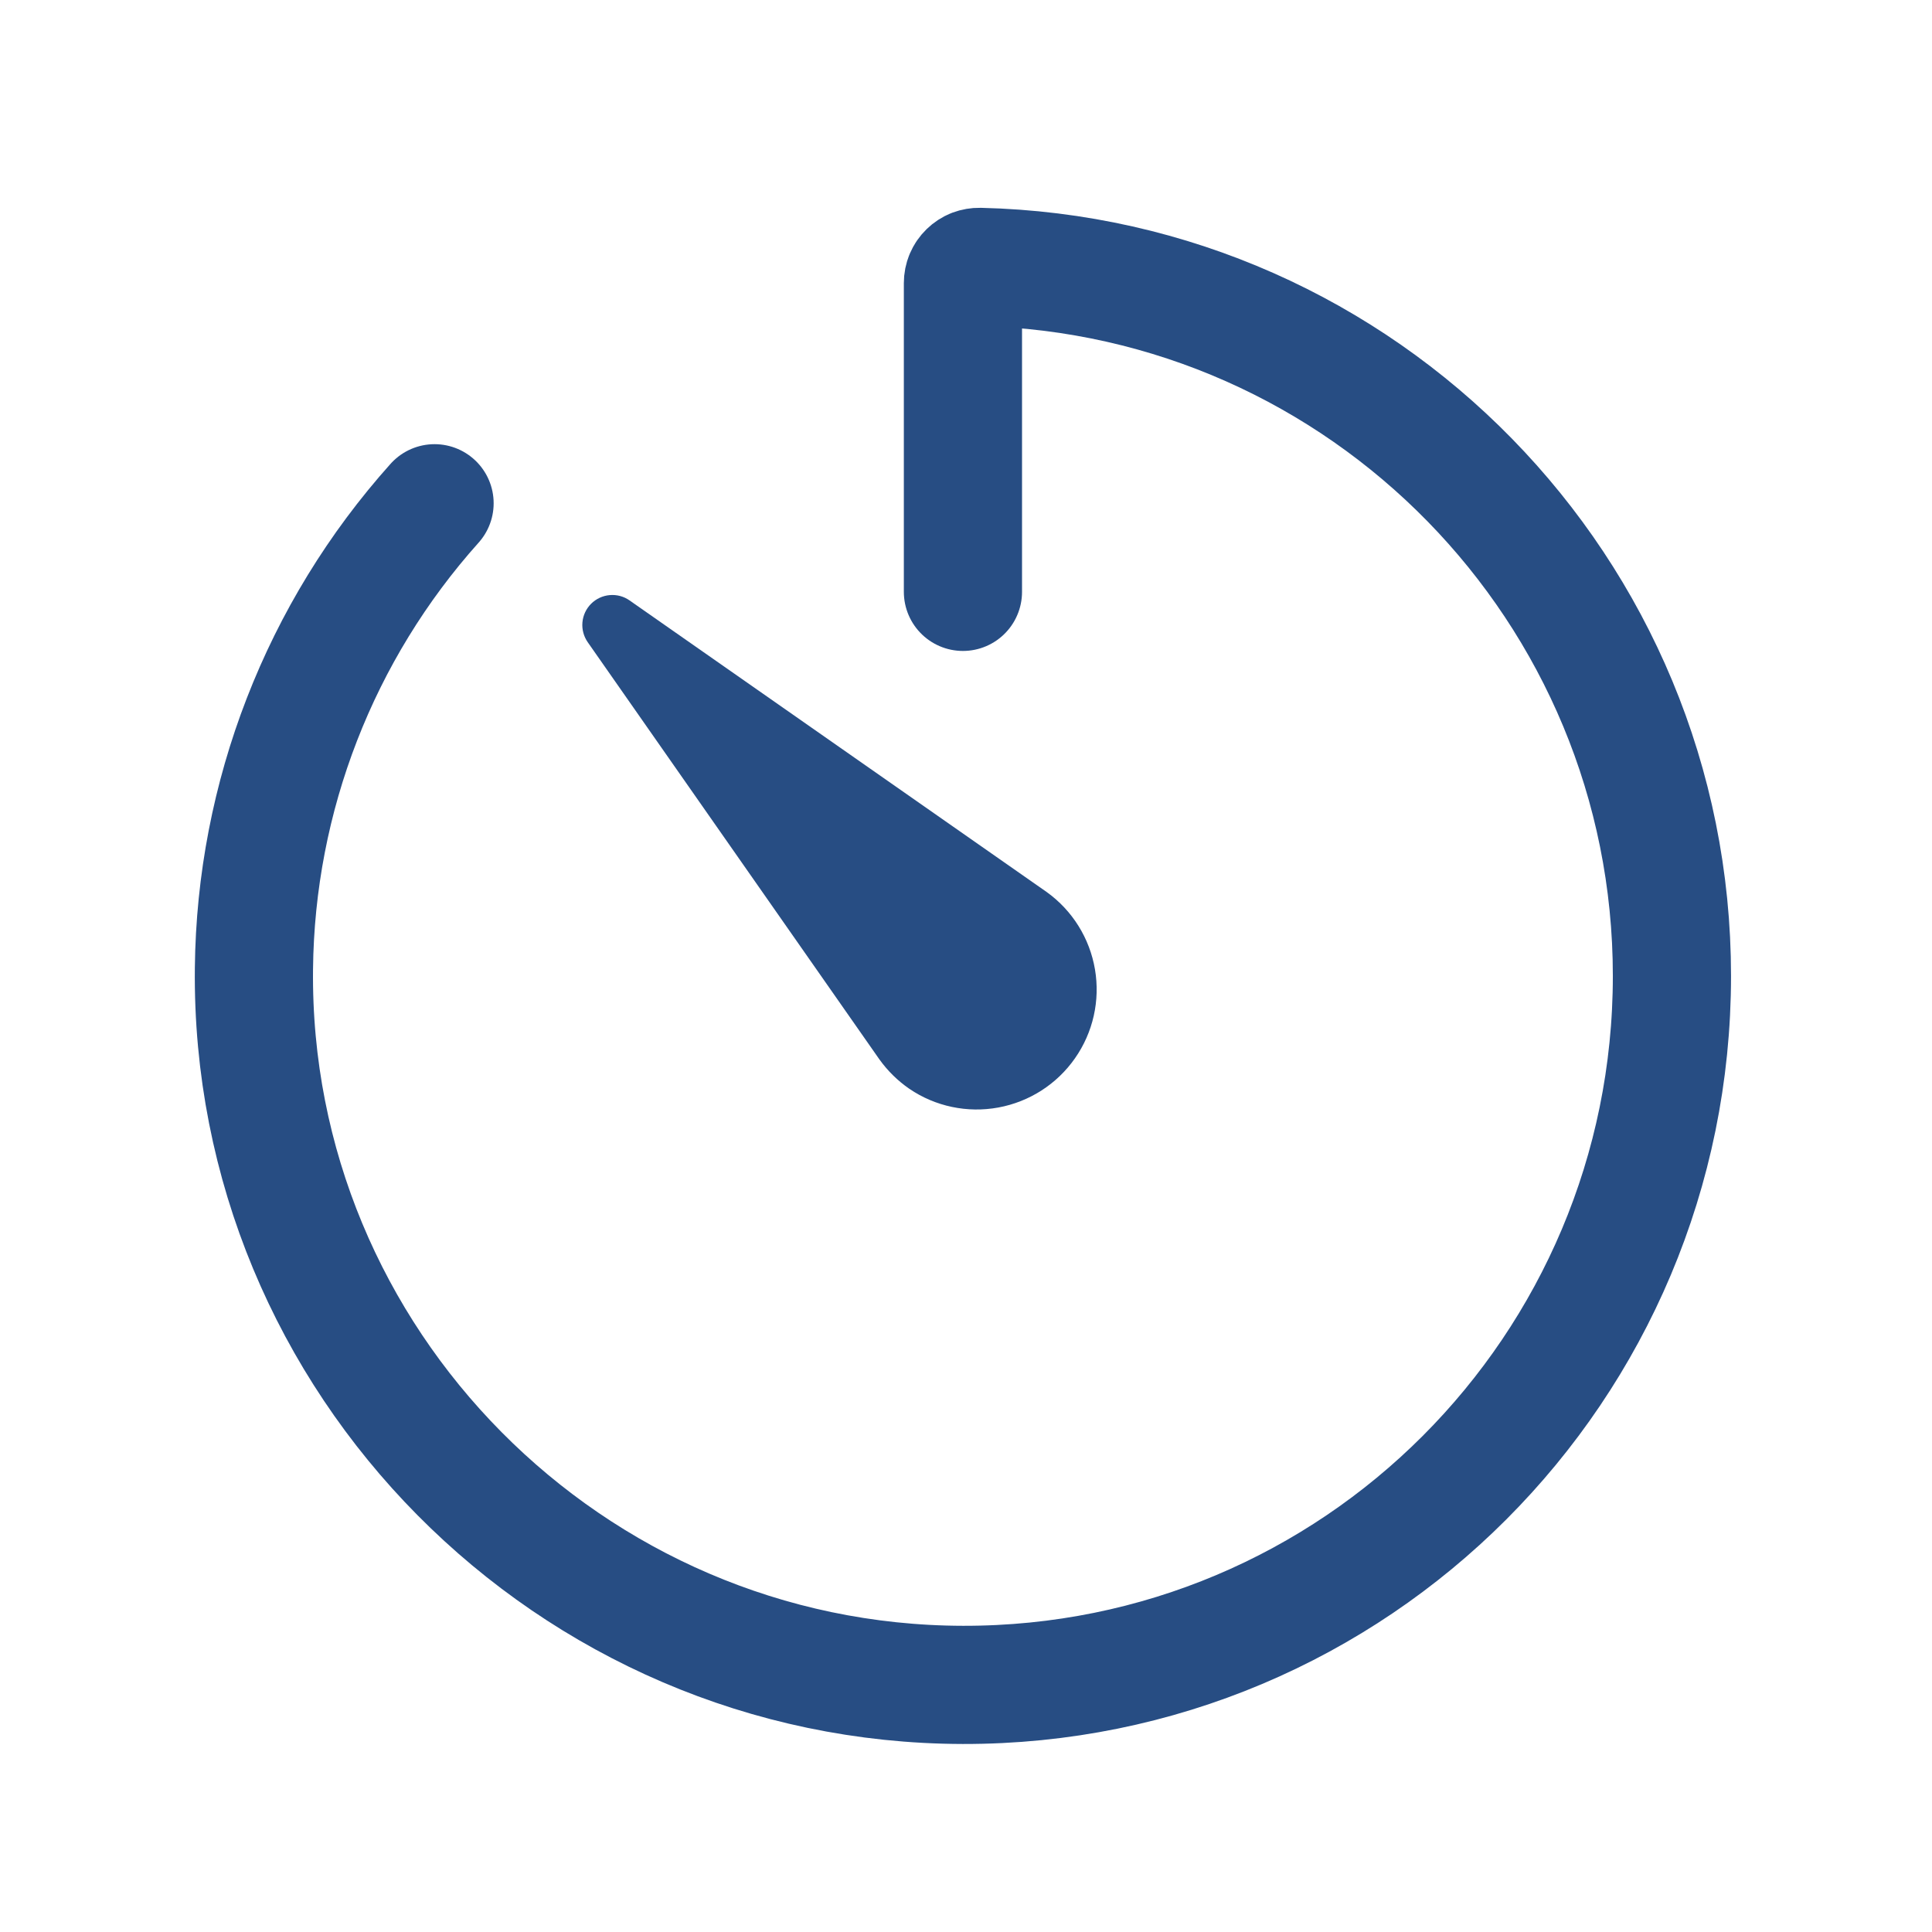
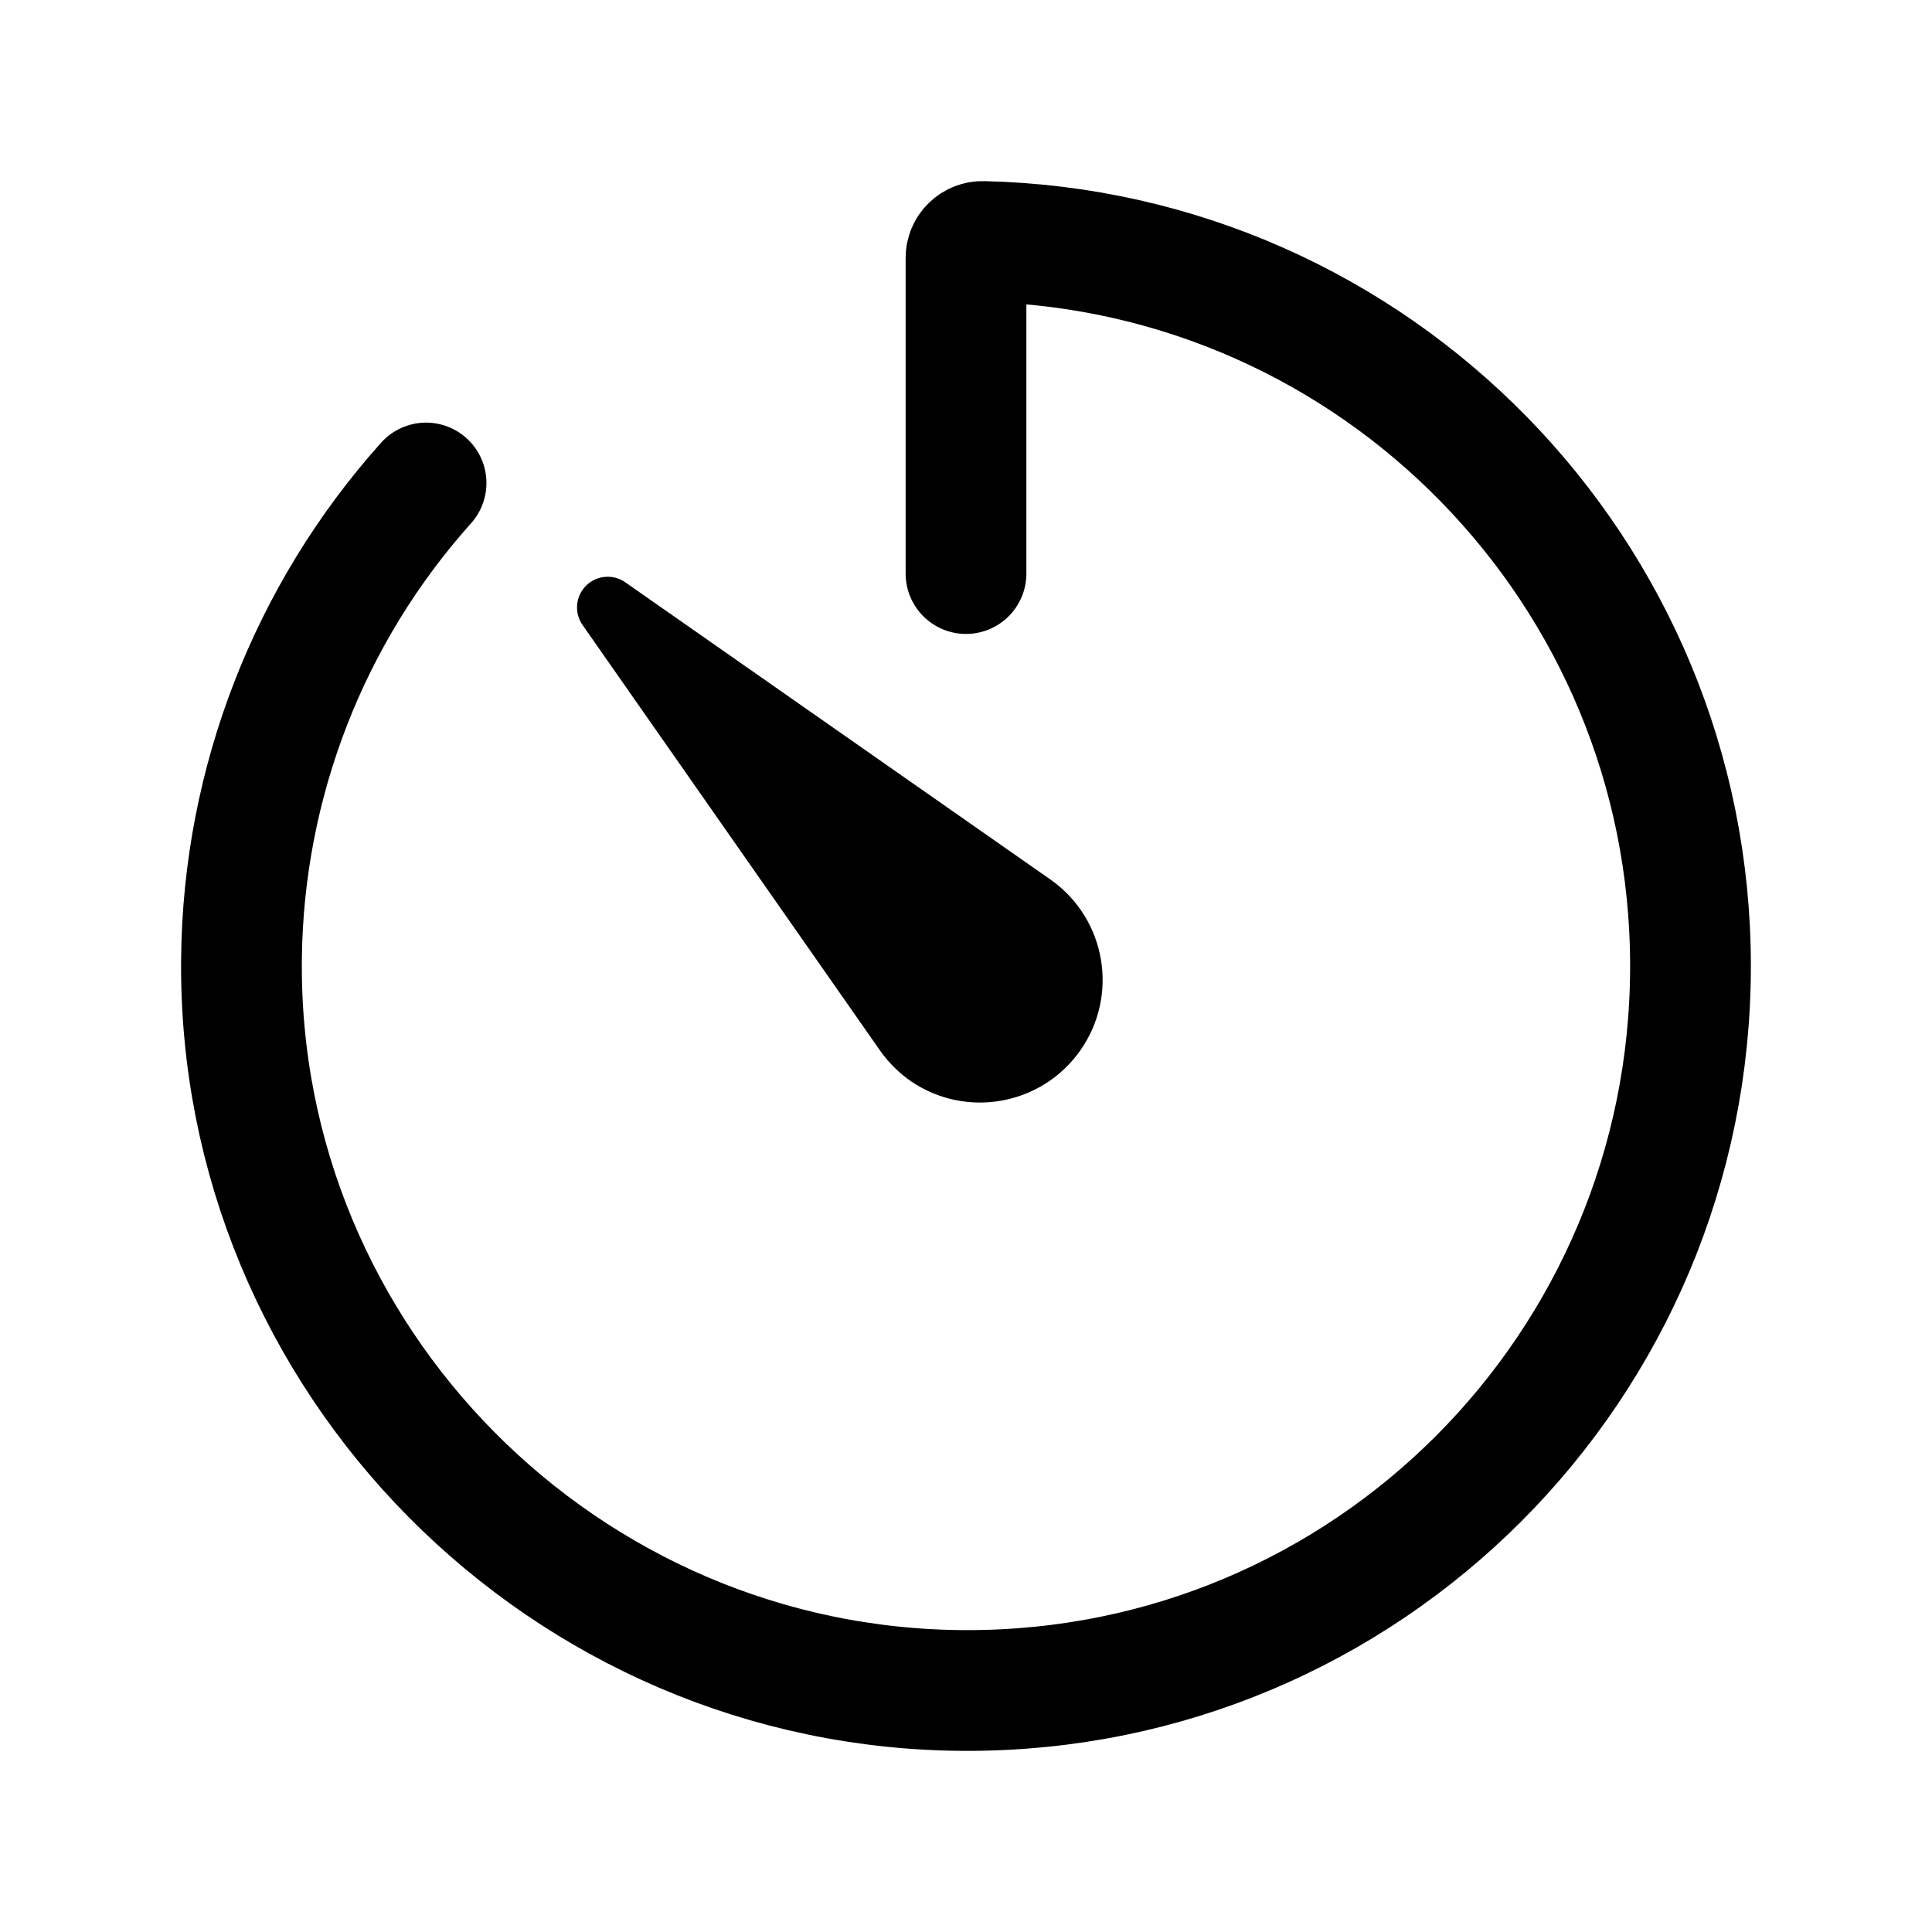
- <svg xmlns="http://www.w3.org/2000/svg" width="41" height="41" viewBox="0 0 41 41" fill="none">
-   <path d="M9.222 10.68C6.789 13.397 5.427 16.906 5.389 20.553C5.297 28.887 12.101 35.74 20.435 35.756C28.757 35.772 35.481 29.03 35.481 20.71C35.481 12.518 28.933 5.852 20.788 5.664C20.742 5.663 20.696 5.671 20.653 5.687C20.61 5.704 20.572 5.729 20.539 5.761C20.506 5.793 20.48 5.831 20.462 5.873C20.444 5.915 20.435 5.961 20.435 6.007V12.56" stroke="#274D83" stroke-width="2.508" stroke-linecap="round" stroke-linejoin="round" />
-   <path d="M18.663 22.483L12.472 13.628C12.387 13.505 12.347 13.357 12.36 13.208C12.373 13.059 12.438 12.919 12.544 12.813C12.65 12.707 12.79 12.642 12.939 12.629C13.088 12.616 13.237 12.655 13.359 12.741L22.215 18.932C22.758 19.323 23.125 19.912 23.237 20.572C23.349 21.232 23.197 21.91 22.813 22.458C22.43 23.007 21.845 23.382 21.187 23.503C20.529 23.624 19.849 23.482 19.296 23.105C19.051 22.936 18.837 22.725 18.663 22.483Z" fill="#274D83" />
+ <svg xmlns="http://www.w3.org/2000/svg" class="ionicon" viewBox="0 0 512 512">
+   <path d="M112.91 128A191.85 191.85 0 0064 254c-1.18 106.35 85.65 193.8 192 194 106.2.2 192-85.83 192-192 0-104.54-83.55-189.61-187.5-192a4.36 4.36 0 00-4.5 4.37V152" fill="none" stroke="currentColor" stroke-linecap="round" stroke-linejoin="round" stroke-width="32" />
+   <path d="M233.38 278.63l-79-113a8.13 8.13 0 0111.32-11.32l113 79a32.5 32.5 0 01-37.25 53.26 33.21 33.21 0 01-8.07-7.94z" />
</svg>
